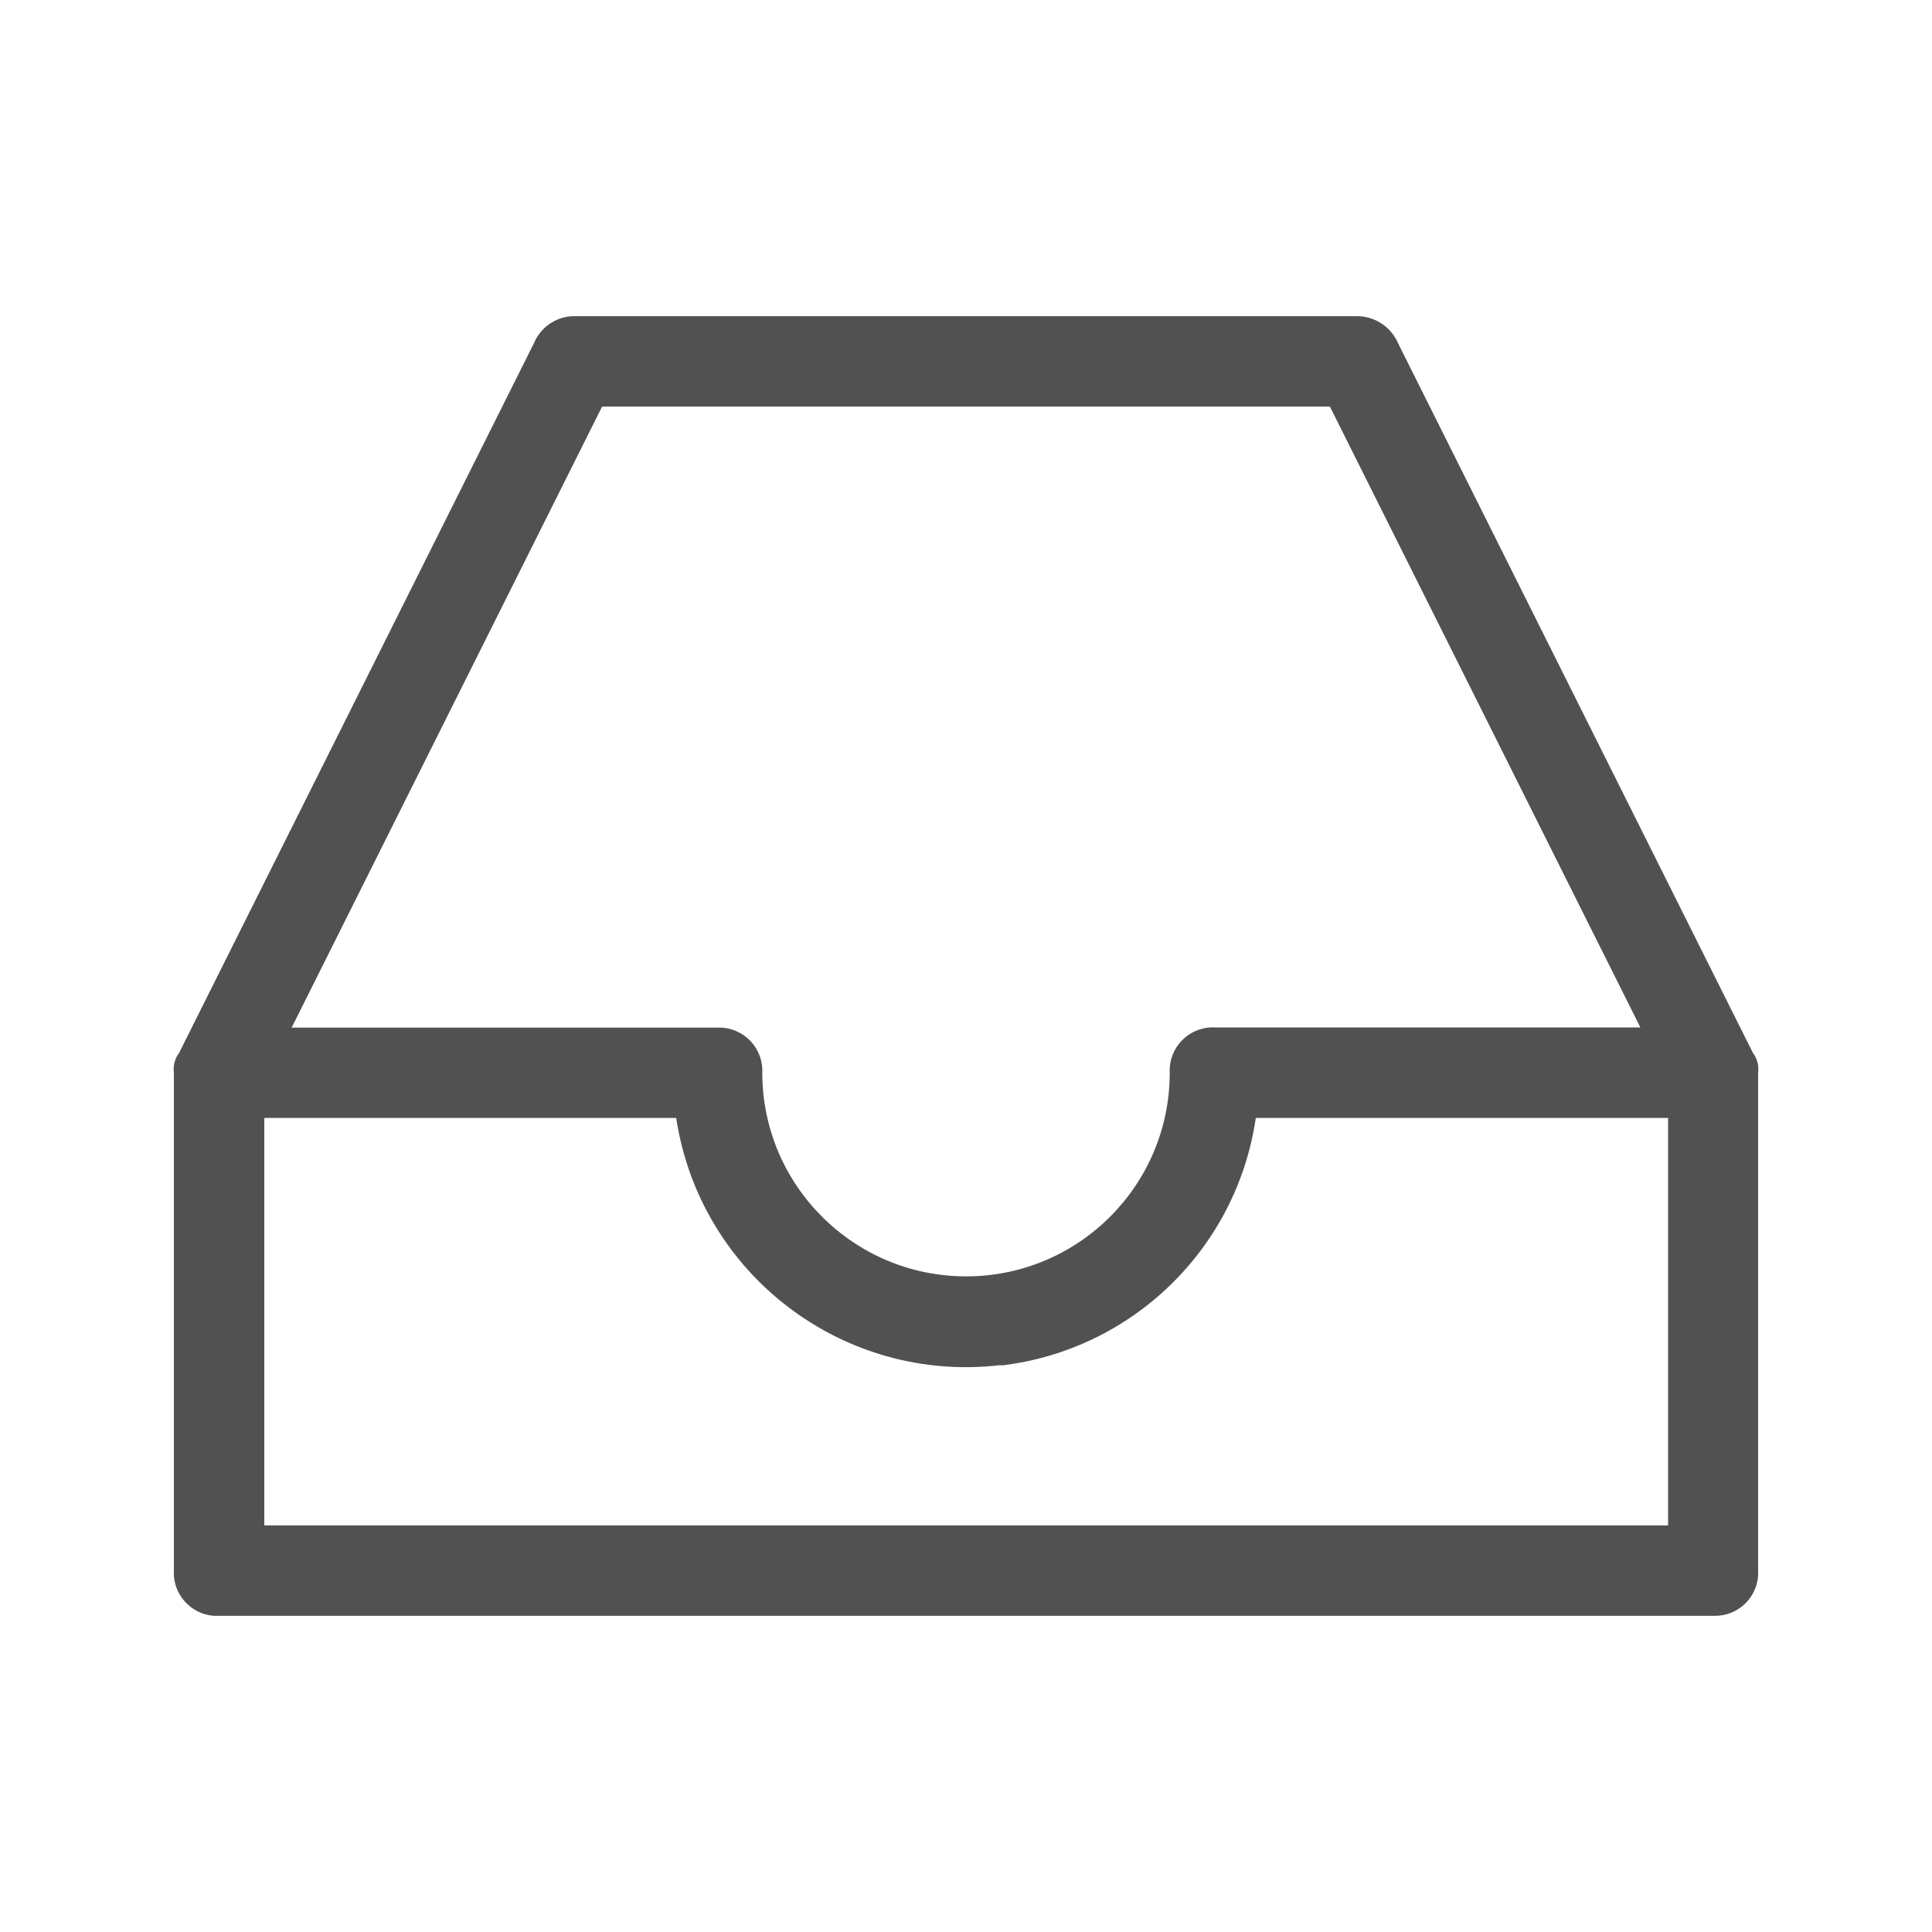
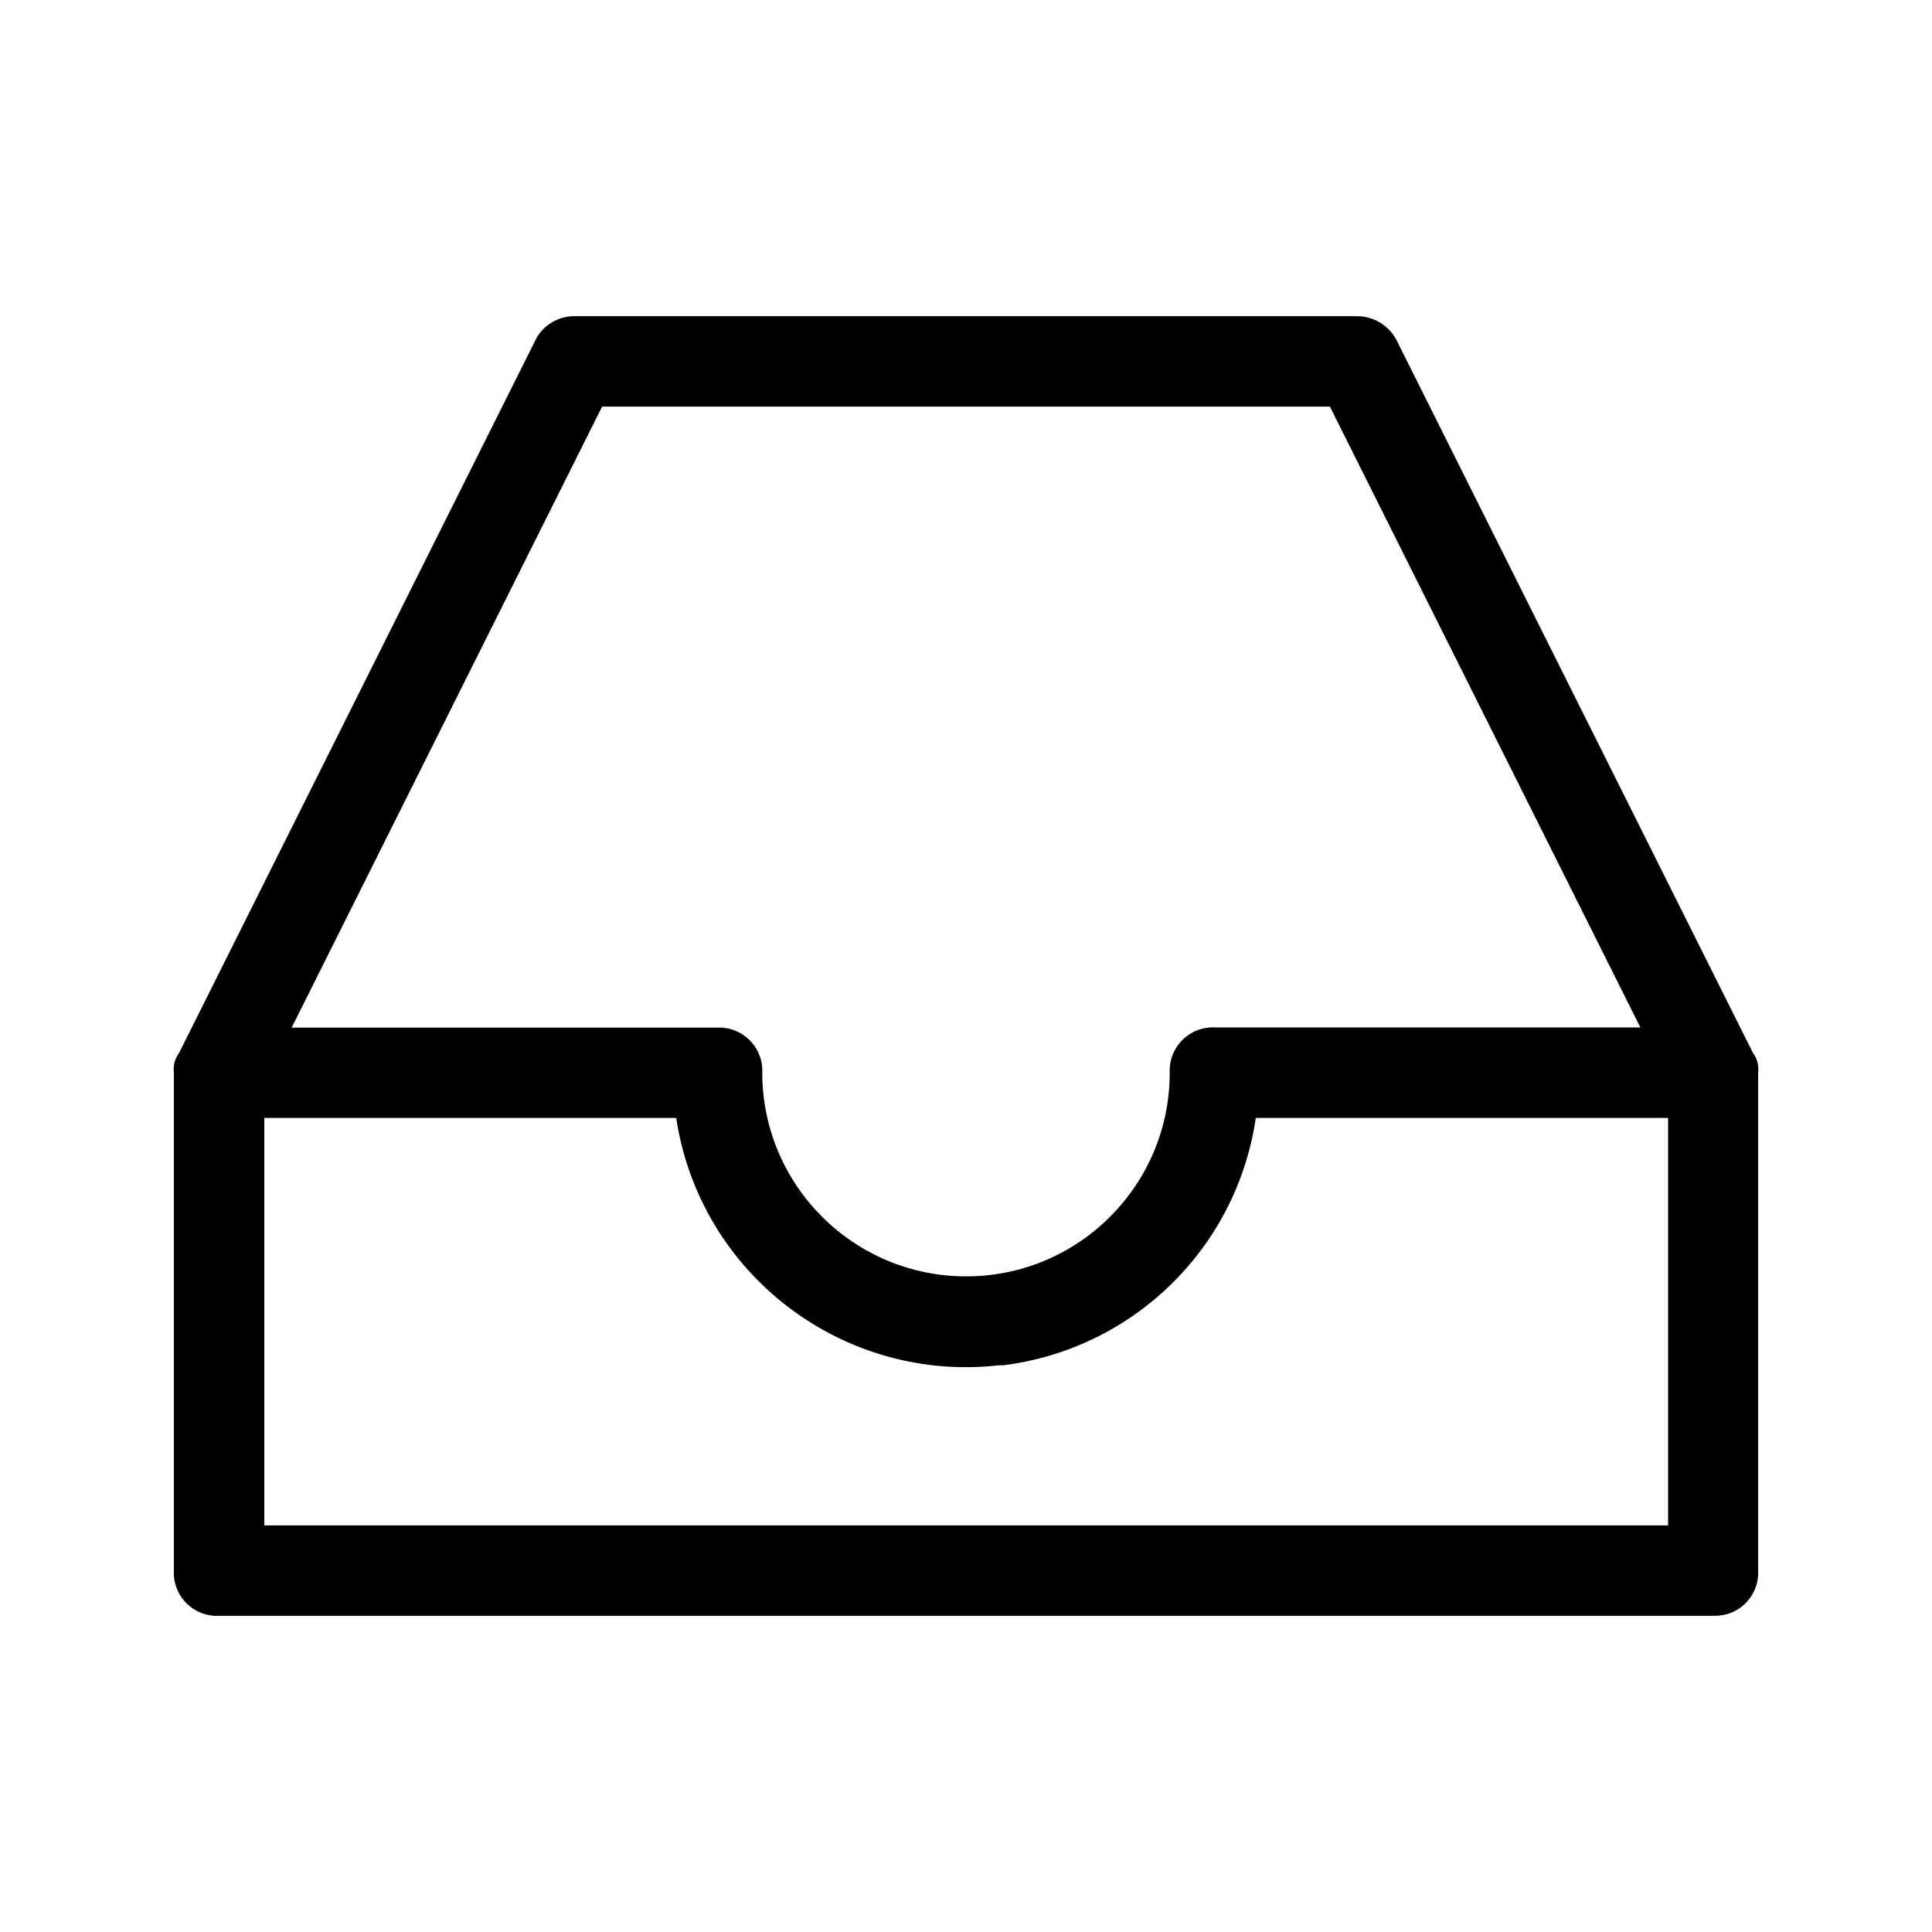
<svg xmlns="http://www.w3.org/2000/svg" t="1729004228202" class="icon" viewBox="0 0 1024 1024" version="1.1" p-id="14097" width="200" height="200">
-   <path d="M931.84 832.461v-263.885a14.387 14.387 0 0 0-2.765-10.547l-188.006-375.962a23.757 23.757 0 0 0-21.709-14.49h-414.72a23.142 23.142 0 0 0-21.555 14.131L94.925 558.08a14.387 14.387 0 0 0-2.765 10.547v263.526a22.886 22.886 0 0 0 21.402 24.269h795.443a22.835 22.835 0 0 0 22.835-21.453 20.48 20.48 0 0 0 0-2.509z m-287.59-287.898a22.938 22.938 0 0 0-24.269 21.504 20.48 20.48 0 0 0 0 2.509A107.93 107.93 0 0 1 512 676.506a108.083 108.083 0 0 1-107.981-107.52 22.938 22.938 0 0 0-21.453-24.32H154.573l164.557-329.165h385.741l164.557 329.062z m-113.715 179.2A154.675 154.675 0 0 0 665.6 592.538h218.522v215.962H140.083v-215.962H358.4a155.392 155.392 0 0 0 172.134 130.97z" fill="#515151" p-id="14098" />
+   <path d="M931.84 832.461v-263.885a14.387 14.387 0 0 0-2.765-10.547l-188.006-375.962a23.757 23.757 0 0 0-21.709-14.49h-414.72a23.142 23.142 0 0 0-21.555 14.131L94.925 558.08a14.387 14.387 0 0 0-2.765 10.547v263.526a22.886 22.886 0 0 0 21.402 24.269h795.443a22.835 22.835 0 0 0 22.835-21.453 20.48 20.48 0 0 0 0-2.509z m-287.59-287.898a22.938 22.938 0 0 0-24.269 21.504 20.48 20.48 0 0 0 0 2.509A107.93 107.93 0 0 1 512 676.506a108.083 108.083 0 0 1-107.981-107.52 22.938 22.938 0 0 0-21.453-24.32H154.573l164.557-329.165h385.741l164.557 329.062z m-113.715 179.2A154.675 154.675 0 0 0 665.6 592.538h218.522v215.962H140.083v-215.962H358.4a155.392 155.392 0 0 0 172.134 130.97z" fill="#000000" p-id="14098" />
</svg>
